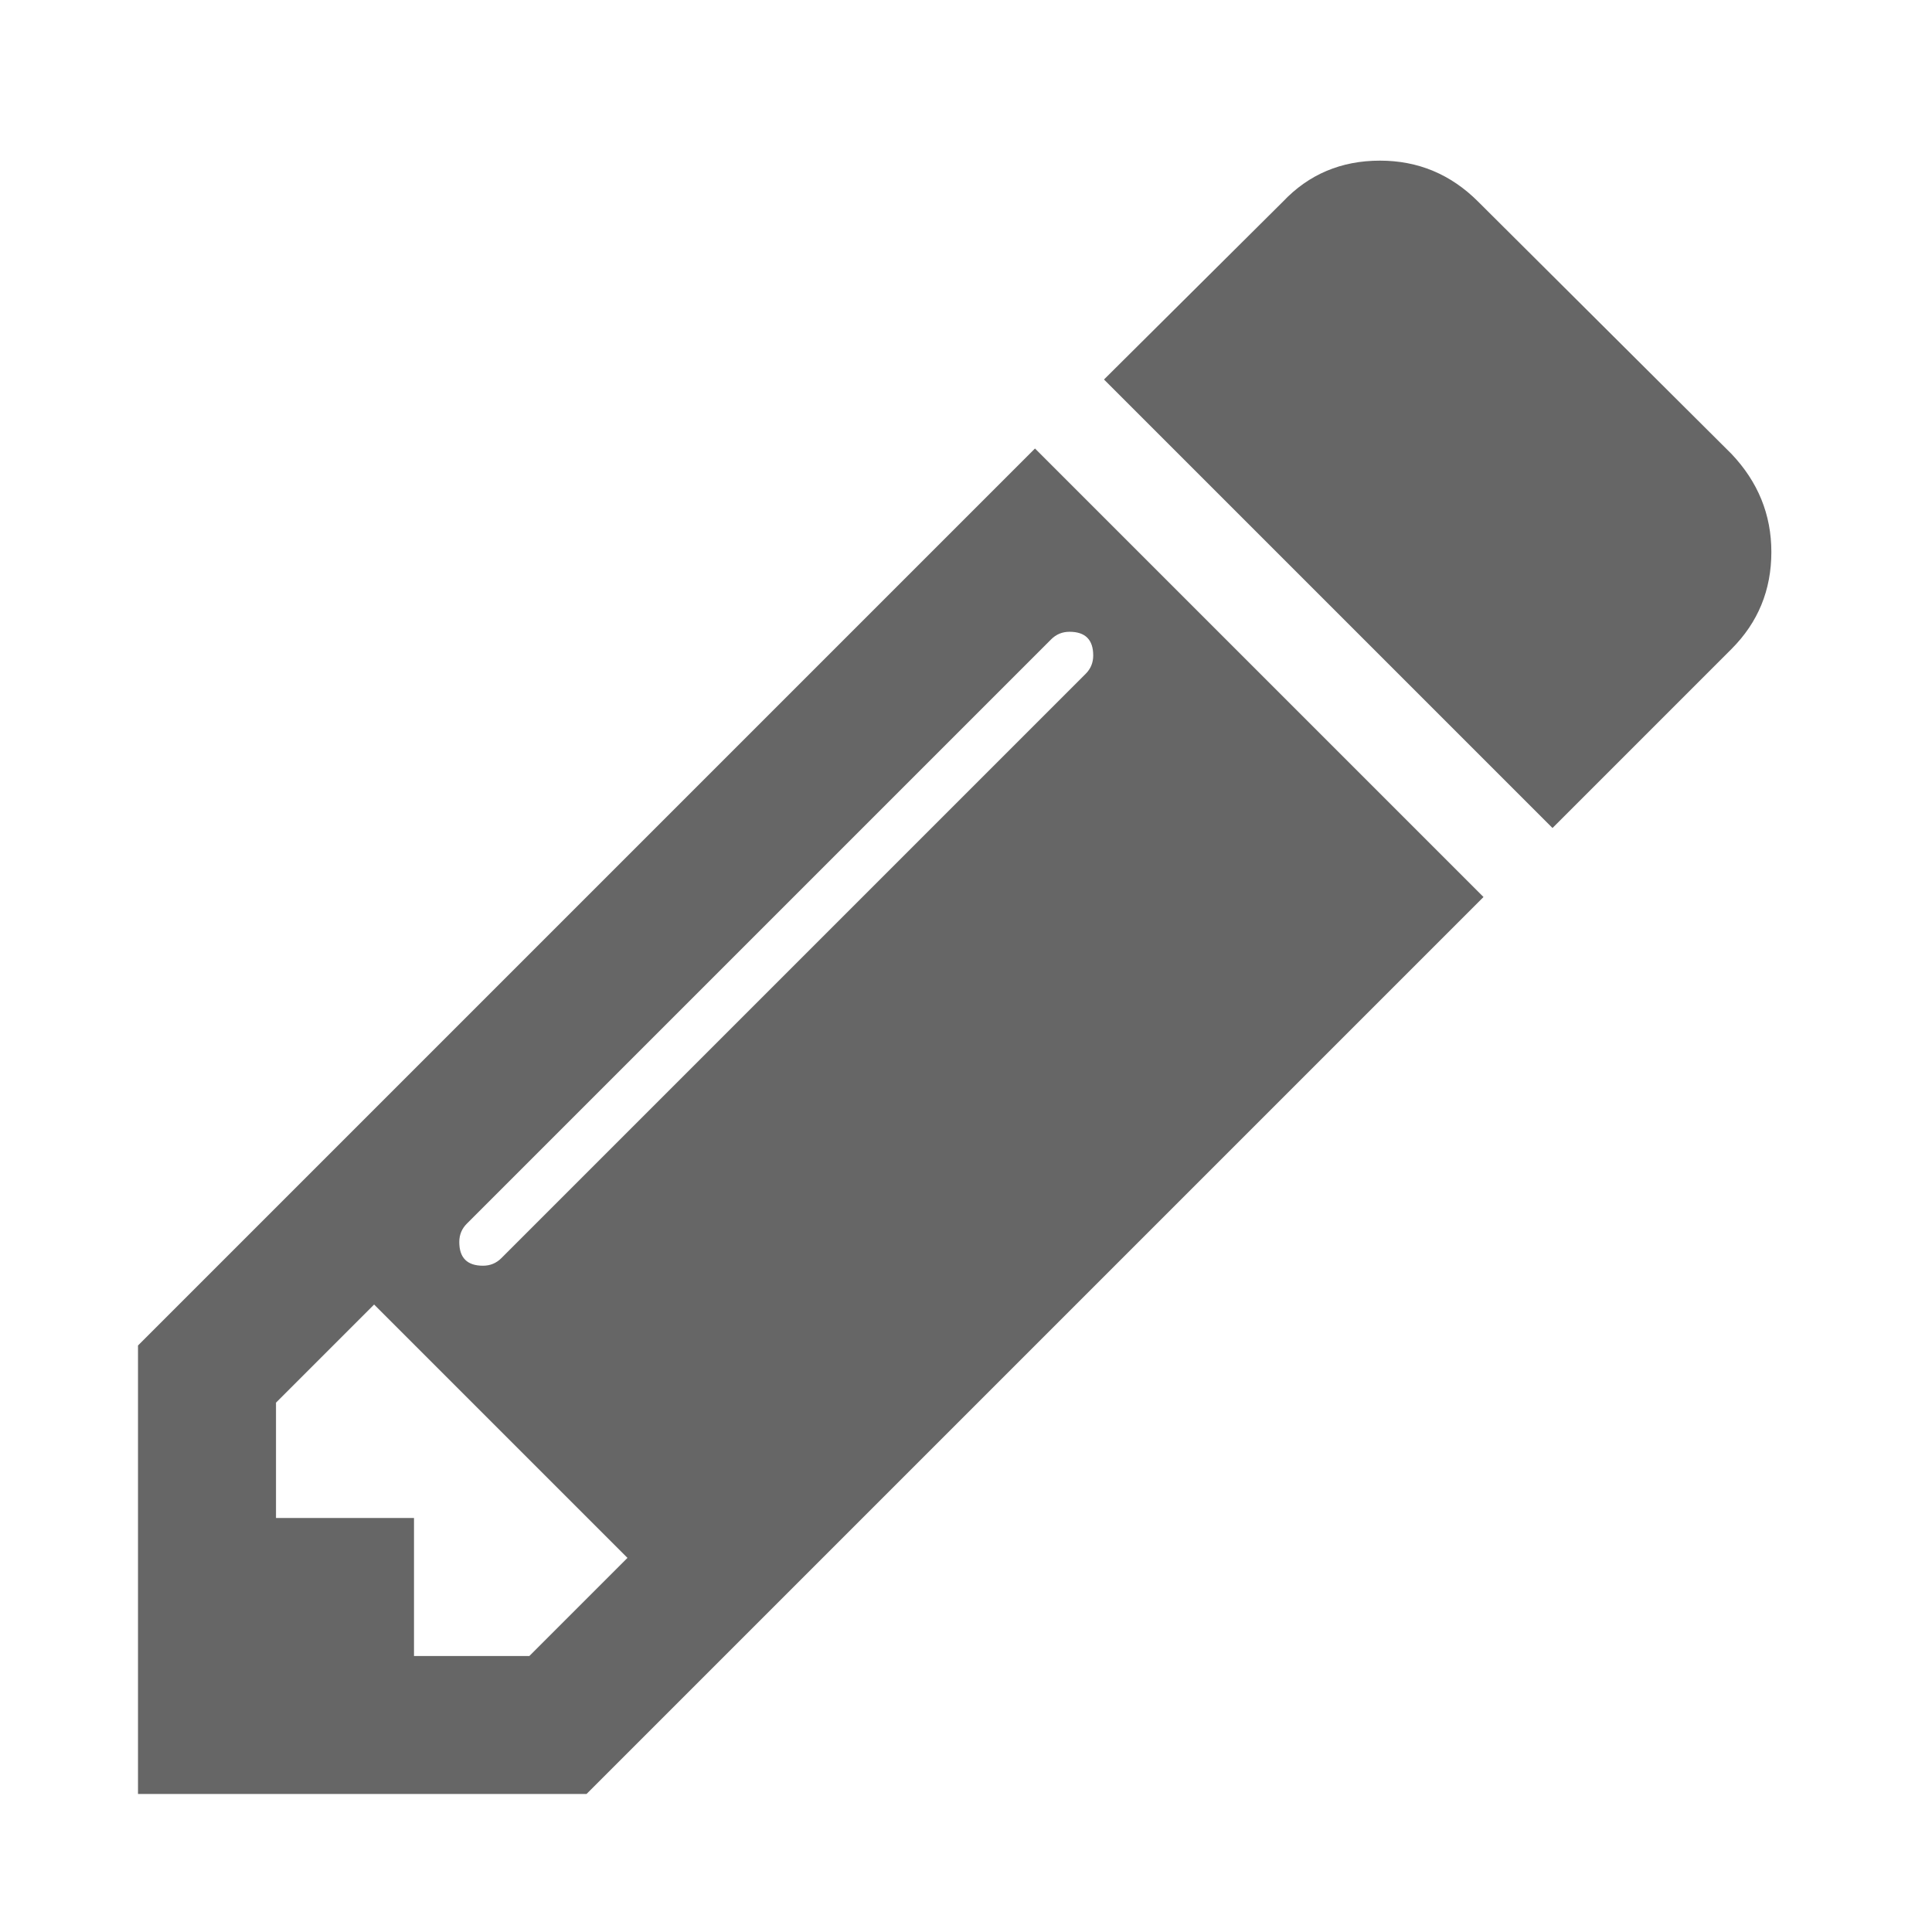
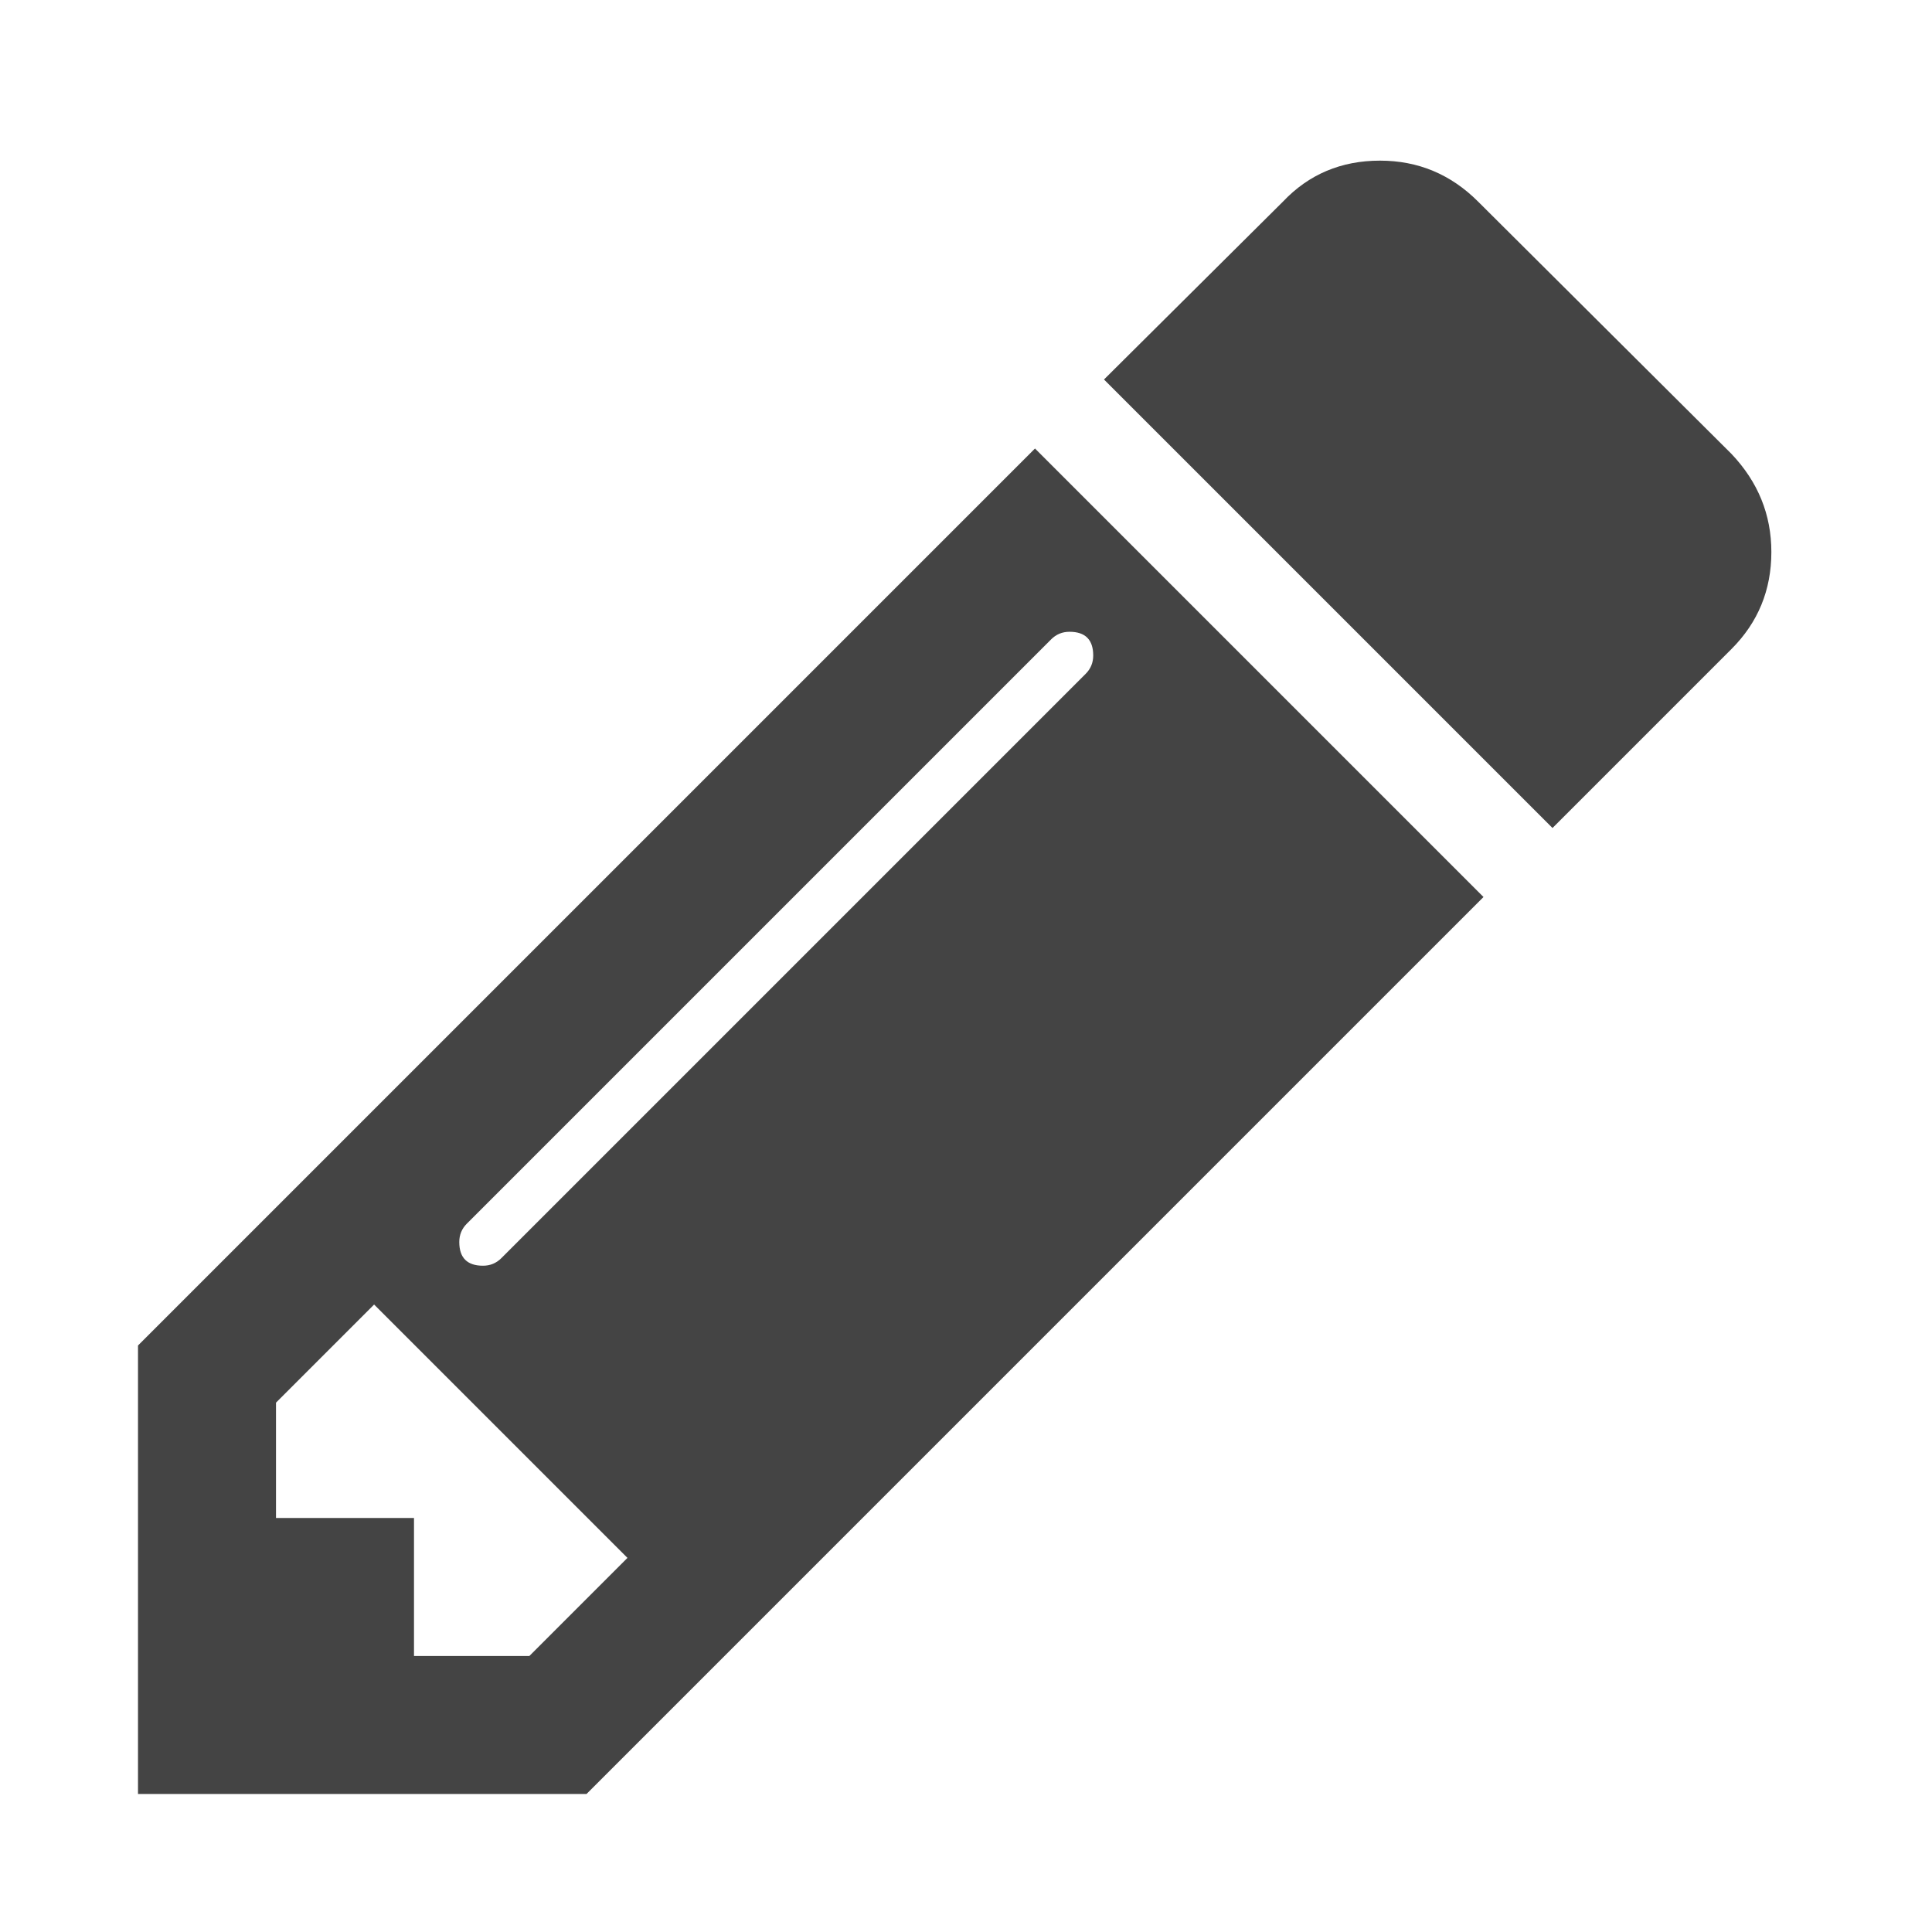
<svg xmlns="http://www.w3.org/2000/svg" width="1792" id="pencil" height="1792" viewBox="0 0 1792 1792">
-   <path fill="#666" d="M491 1536l91-91-235-235-91 91v107h128v128h107zm523-928q0-22-22-22-10 0-17 7l-542 542q-7 7-7 17 0 22 22 22 10 0 17-7l542-542q7-7 7-17zm-54-192l416 416-832 832h-416v-416zm683 96q0 53-37 90l-166 166-416-416 166-165q36-38 90-38 53 0 91 38l235 234q37 39 37 91z" />
+   <path fill="#444" d="M491 1536l91-91-235-235-91 91v107h128v128h107zm523-928q0-22-22-22-10 0-17 7l-542 542q-7 7-7 17 0 22 22 22 10 0 17-7l542-542q7-7 7-17zm-54-192l416 416-832 832h-416v-416zm683 96q0 53-37 90l-166 166-416-416 166-165q36-38 90-38 53 0 91 38l235 234q37 39 37 91z" />
</svg>
